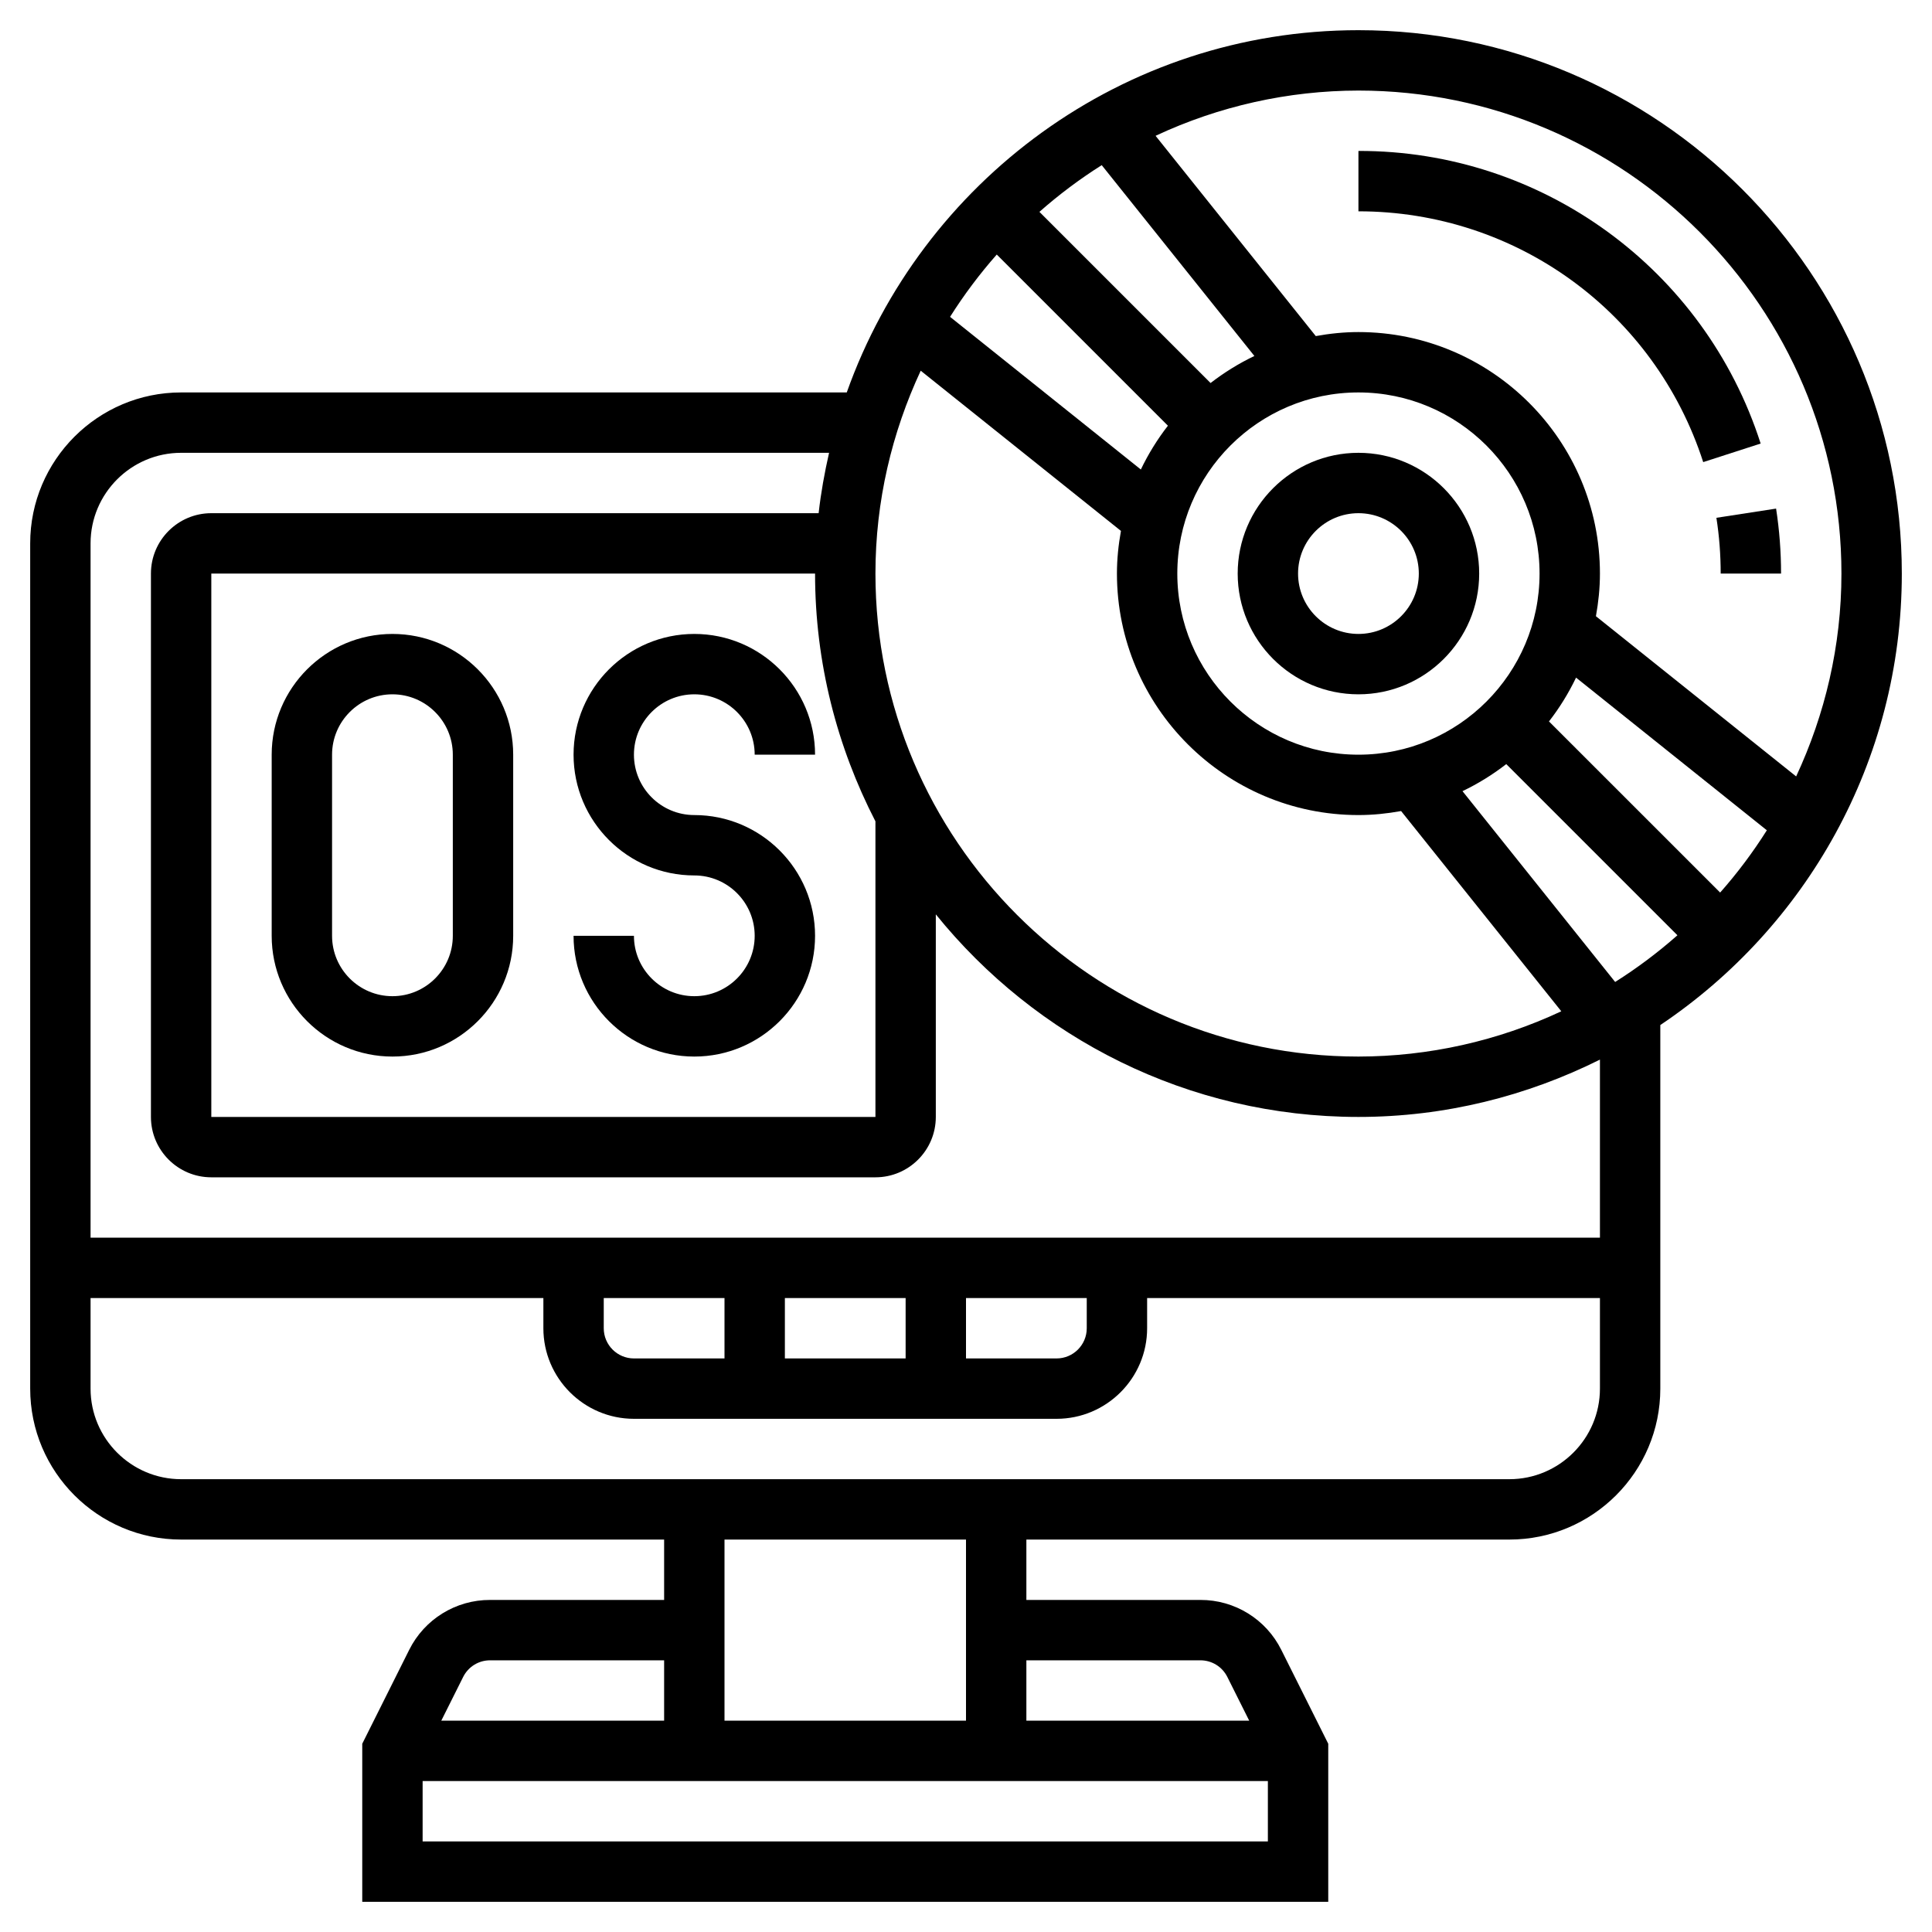
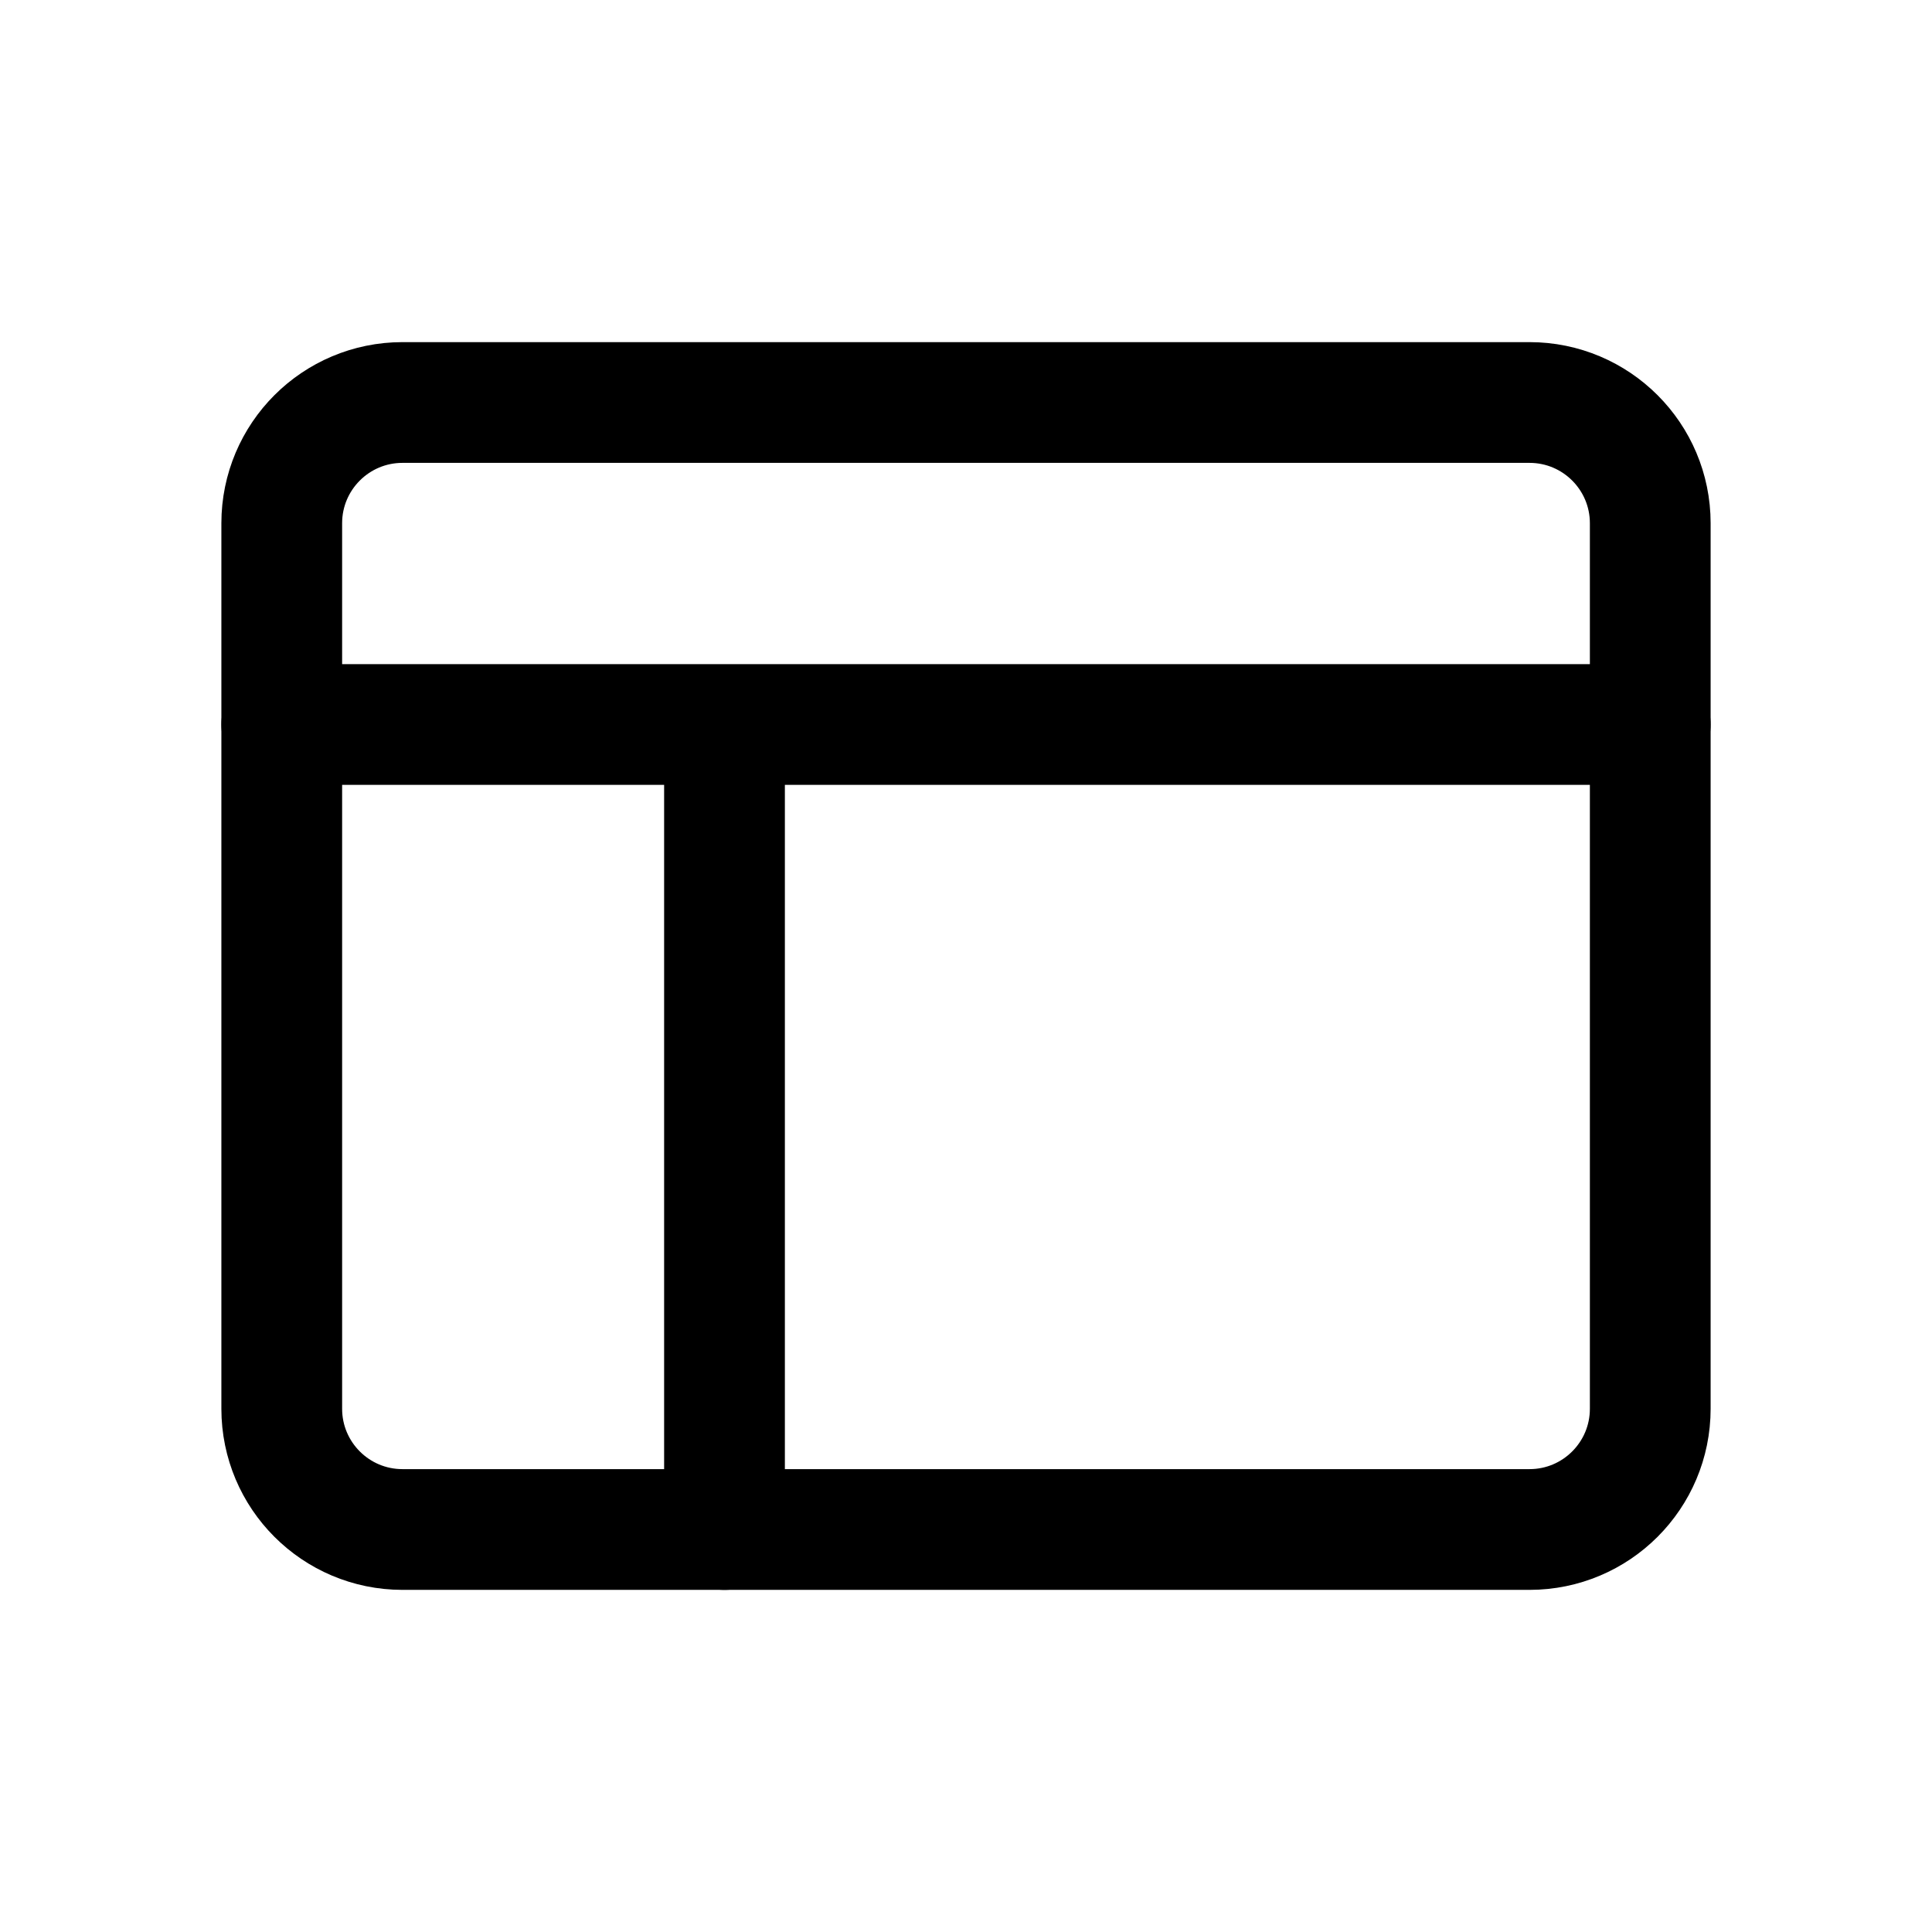
- <svg xmlns="http://www.w3.org/2000/svg" class="iconsvg iconsvg-os" fill="black" width="128" height="128" viewBox="0 0 64 64">
-   <path d="M45 23c2.206 0 4-1.794 4-4s-1.794-4-4-4-4 1.794-4 4 1.794 4 4 4zm0-6c1.103 0 2 .897 2 2s-.897 2-2 2-2-.897-2-2 .897-2 2-2zM23 33c-1.103 0-2-.897-2-2h-2c0 2.206 1.794 4 4 4s4-1.794 4-4-1.794-4-4-4c-1.103 0-2-.897-2-2s.897-2 2-2 2 .897 2 2h2c0-2.206-1.794-4-4-4s-4 1.794-4 4 1.794 4 4 4c1.103 0 2 .897 2 2s-.897 2-2 2zM13 35c2.206 0 4-1.794 4-4v-6c0-2.206-1.794-4-4-4s-4 1.794-4 4v6c0 2.206 1.794 4 4 4zm-2-10c0-1.103.897-2 2-2s2 .897 2 2v6c0 1.103-.897 2-2 2s-2-.897-2-2z" />
-   <path d="M63 19c0-9.925-8.075-18-18-18-7.819 0-14.471 5.021-16.95 12H6c-2.757 0-5 2.243-5 5v28c0 2.757 2.243 5 5 5h16v2h-5.764a2.985 2.985 0 00-2.683 1.658L12 57.764V63h32v-5.236l-1.553-3.105A2.983 2.983 0 0039.764 53H34v-2h16c2.757 0 5-2.243 5-5V33.956c4.82-3.233 8-8.729 8-14.956zm-9.496 13.529l-5.057-6.321a8.004 8.004 0 001.45-.896l5.67 5.67a16.087 16.087 0 01-2.063 1.547zM37.792 15.553l-6.32-5.057c.461-.73.978-1.419 1.547-2.064l5.67 5.67a7.995 7.995 0 00-.897 1.451zm2.31-2.865l-5.67-5.67a16.167 16.167 0 012.064-1.547l5.057 6.321a8.047 8.047 0 00-1.451.896zM45 13c3.309 0 6 2.691 6 6s-2.691 6-6 6-6-2.691-6-6 2.691-6 6-6zm6.312 10.898c.349-.448.648-.934.897-1.451l6.32 5.057c-.461.73-.977 1.419-1.547 2.063zM61 19c0 2.402-.547 4.673-1.5 6.72l-6.633-5.307c.083-.46.133-.93.133-1.413 0-4.411-3.589-8-8-8-.483 0-.953.05-1.413.133L38.28 4.499A15.886 15.886 0 0145 3c8.822 0 16 7.178 16 16zm-30.5-6.72l6.633 5.307c-.083.46-.133.93-.133 1.413 0 4.411 3.589 8 8 8 .483 0 .953-.05 1.413-.133L51.72 33.5A15.871 15.871 0 0145 35c-8.822 0-16-7.178-16-16 0-2.402.547-4.673 1.5-6.72zM29 27.208V37H7V19h20c0 2.958.73 5.744 2 8.208zM16.236 55H22v2h-7.382l.724-1.447a.994.994 0 01.894-.553zM14 61v-2h28v2zm25.764-6c.381 0 .724.212.894.553L41.382 57H34v-2zM32 57h-8v-6h8zm18-8H6c-1.654 0-3-1.346-3-3v-3h15v1c0 1.654 1.346 3 3 3h14c1.654 0 3-1.346 3-3v-1h15v3c0 1.654-1.346 3-3 3zm-14-6v1c0 .552-.449 1-1 1h-3v-2zm-6 2h-4v-2h4zm-6 0h-3c-.551 0-1-.448-1-1v-1h4zm29-4H3V18c0-1.654 1.346-3 3-3h21.464c-.149.655-.27 1.32-.346 2H7c-1.103 0-2 .897-2 2v18c0 1.103.897 2 2 2h22c1.103 0 2-.897 2-2v-6.711C34.302 34.376 39.348 37 45 37c2.876 0 5.586-.695 8-1.899z" />
-   <path d="M57 19h2c0-.721-.055-1.444-.165-2.152l-1.977.305c.095.607.142 1.229.142 1.847zM56.421 15.308l1.903-.615A13.96 13.96 0 0045 5v2c5.227 0 9.816 3.339 11.421 8.308z" />
+ <svg xmlns="http://www.w3.org/2000/svg" viewBox="0 0 24 24" fill="none" stroke="#000" stroke-width="1.5" stroke-linecap="round" stroke-linejoin="round">
+   <rect x="3.5" y="5" width="17" height="14" rx="1.5" />
+   <path d="M3.5 9h17M9 9v10" />
</svg>
